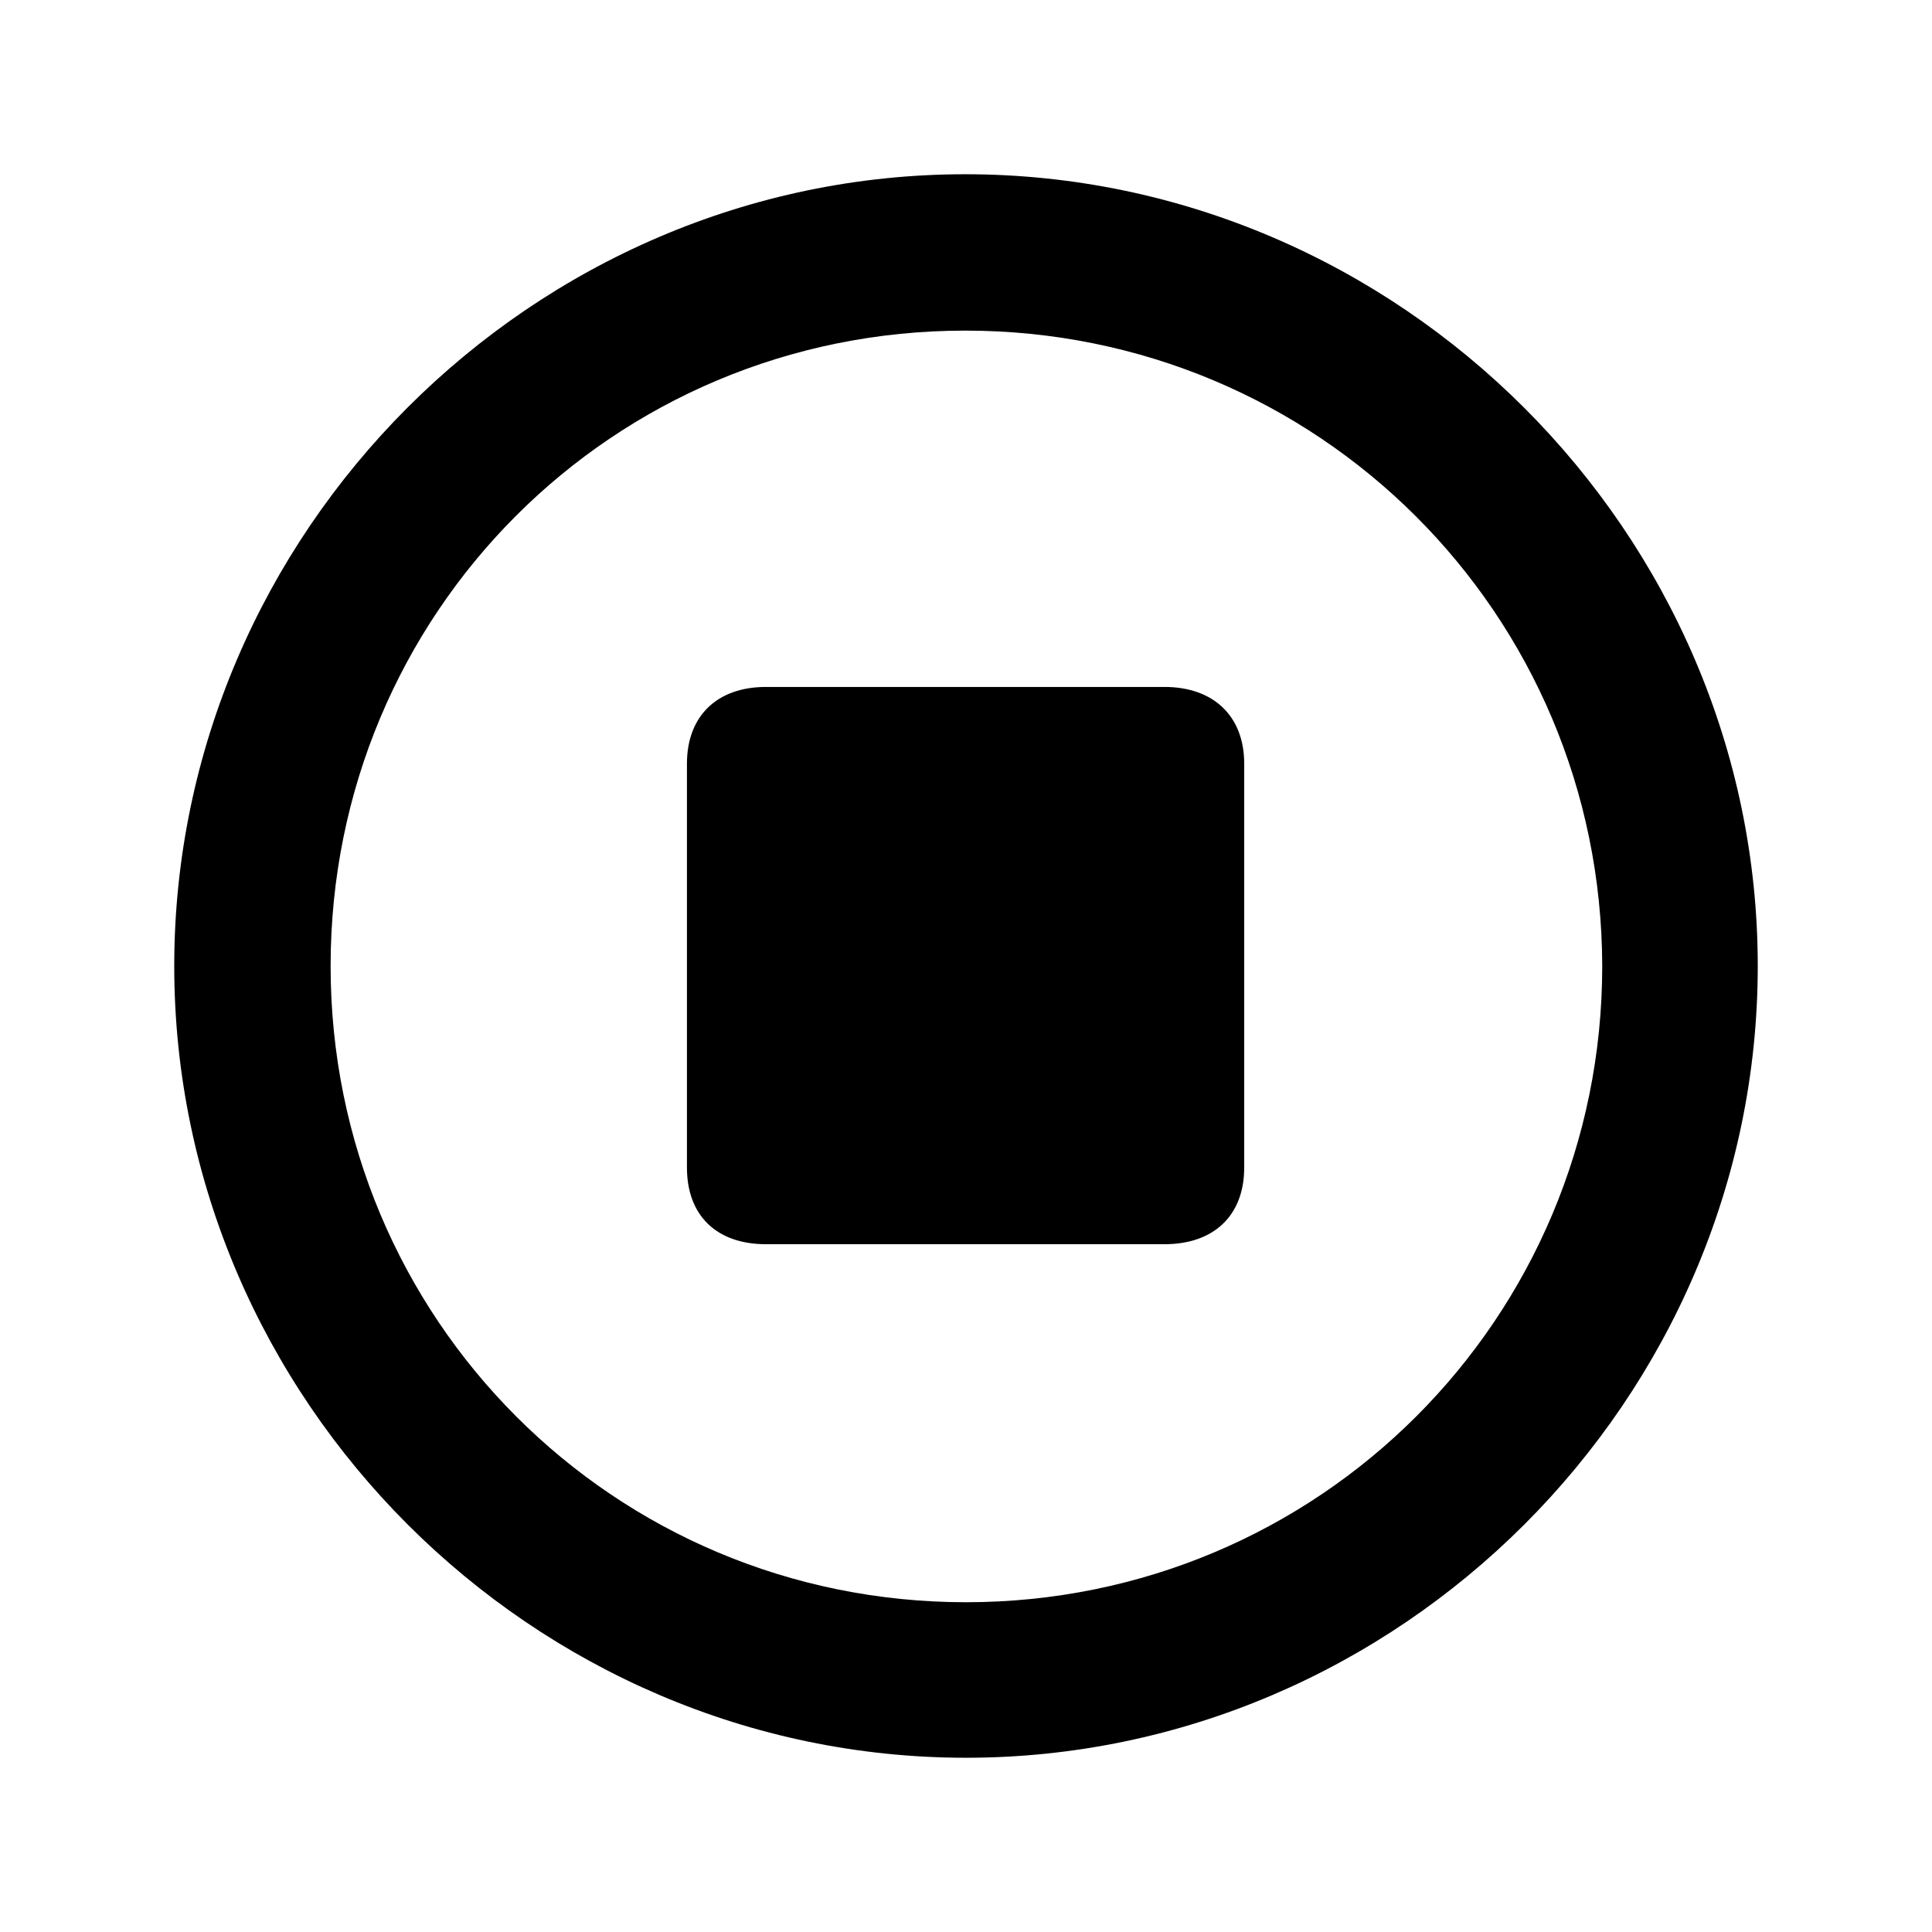
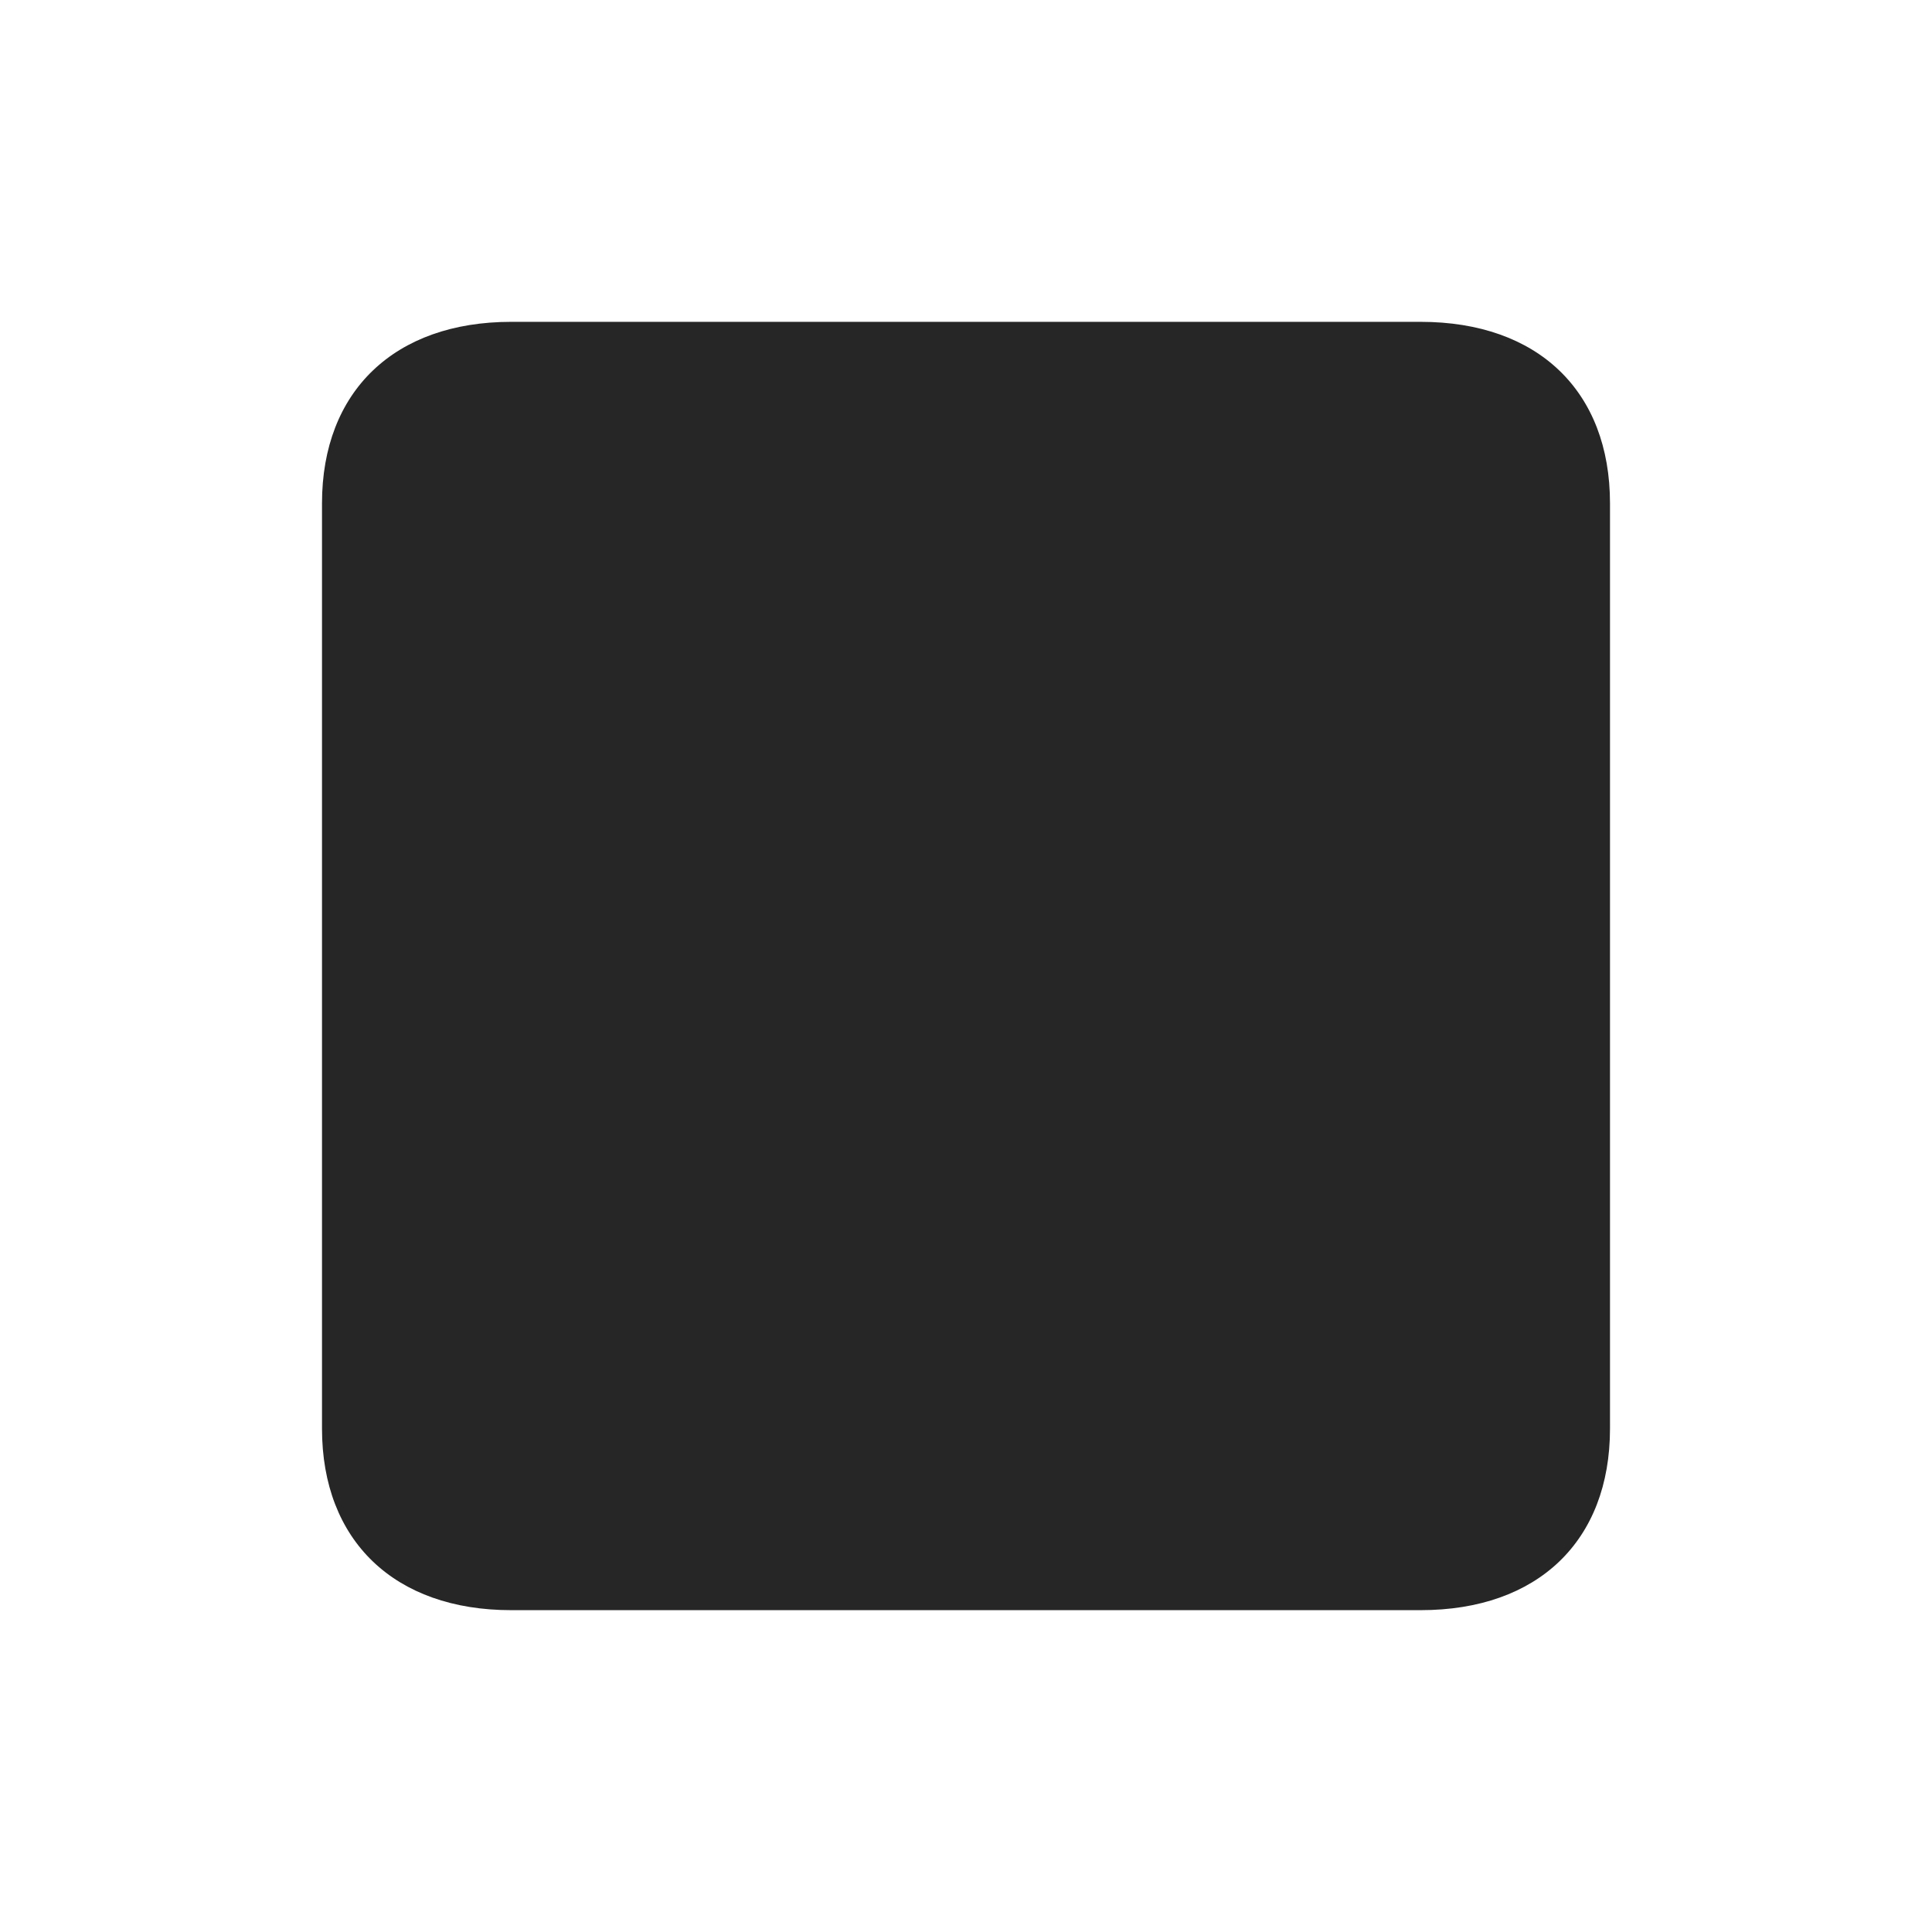
- <svg xmlns="http://www.w3.org/2000/svg" width="16" height="16" viewBox="0 0 16 16" fill="none">
-   <path d="M8 14.557C11.586 14.557 14.557 11.593 14.557 8C14.557 4.414 11.586 1.443 7.994 1.443C4.407 1.443 1.443 4.414 1.443 8C1.443 11.593 4.414 14.557 8 14.557ZM8 13.269C5.08 13.269 2.738 10.92 2.738 8C2.738 5.08 5.074 2.738 7.994 2.738C10.914 2.738 13.262 5.08 13.269 8C13.269 10.92 10.92 13.269 8 13.269ZM6.343 10.304H9.644C10.05 10.304 10.304 10.069 10.304 9.669V6.324C10.304 5.931 10.05 5.689 9.644 5.689H6.343C5.937 5.689 5.689 5.931 5.689 6.324V9.669C5.689 10.069 5.937 10.304 6.343 10.304Z" fill="currentColor" />
+ <svg xmlns="http://www.w3.org/2000/svg" viewBox="0 0 24 24" fill="none">
+   <path d="M4 17.747C4 19.142 4.903 20.002 6.349 20.002H17.648C19.104 20.002 20 19.142 20 17.747V6.252C20 4.858 19.104 3.998 17.648 3.998H6.349C4.903 3.998 4 4.858 4 6.252V17.747Z" fill="currentColor" fill-opacity="0.85" />
</svg>
